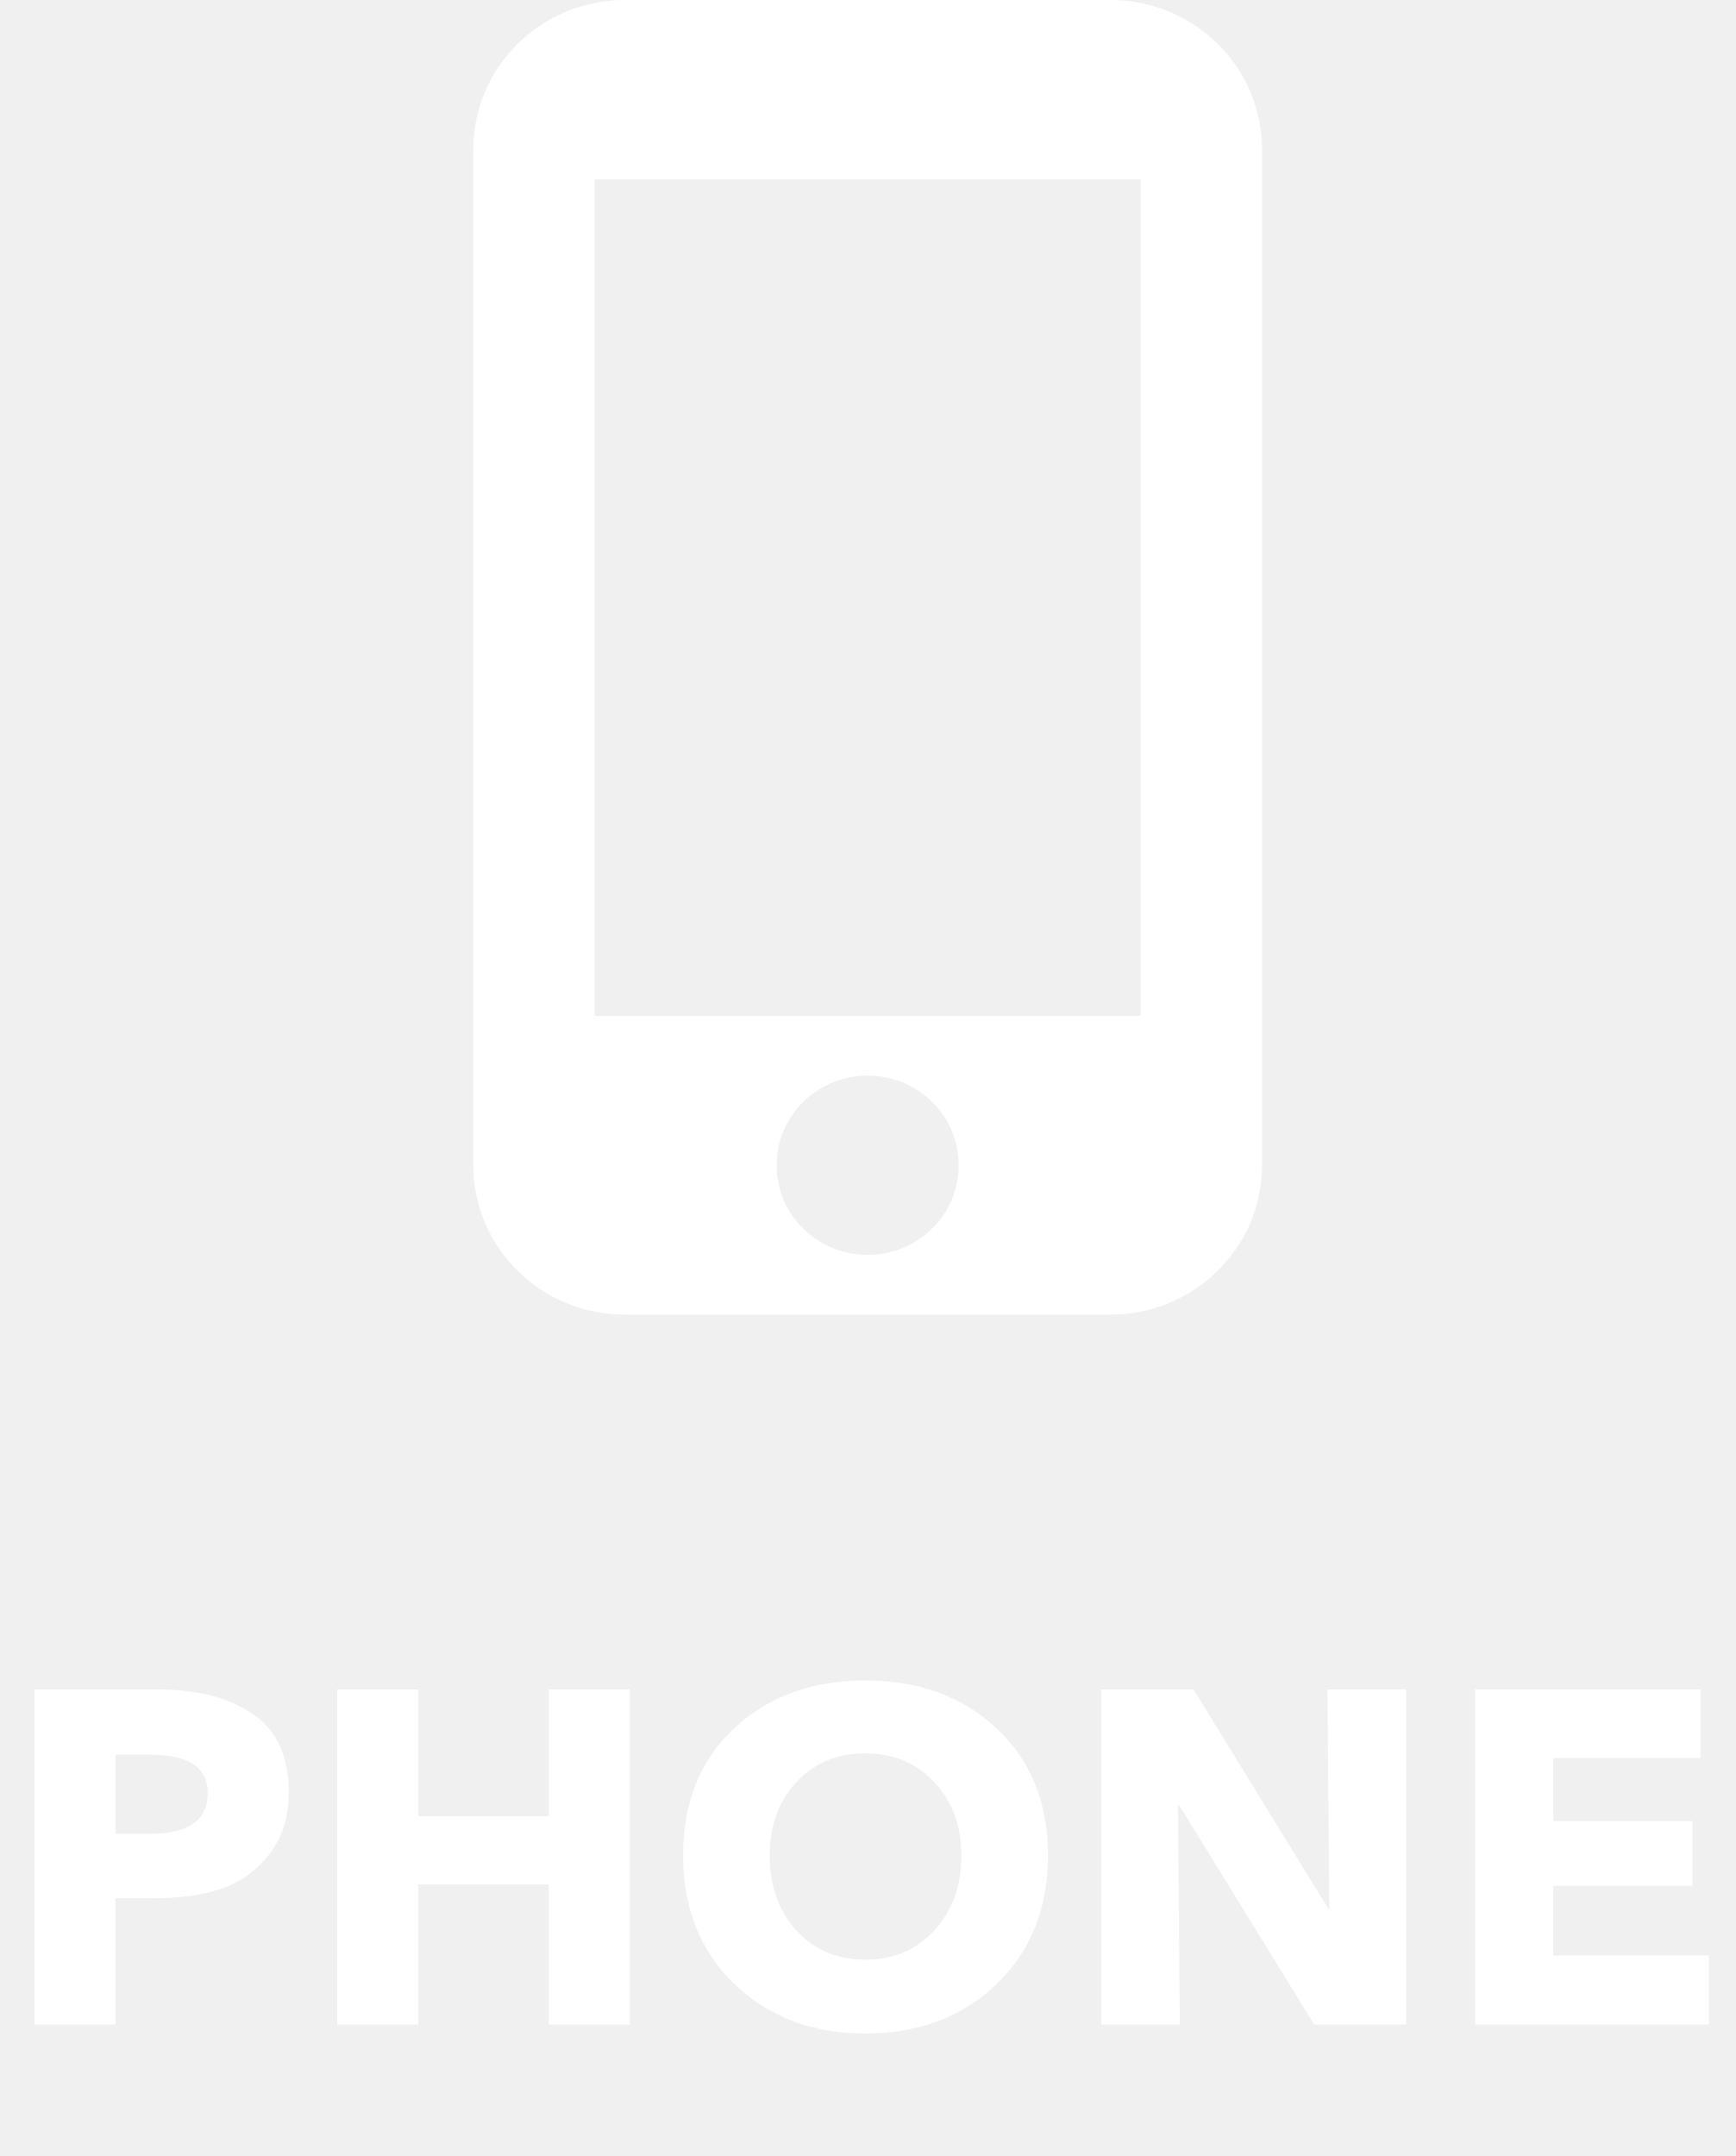
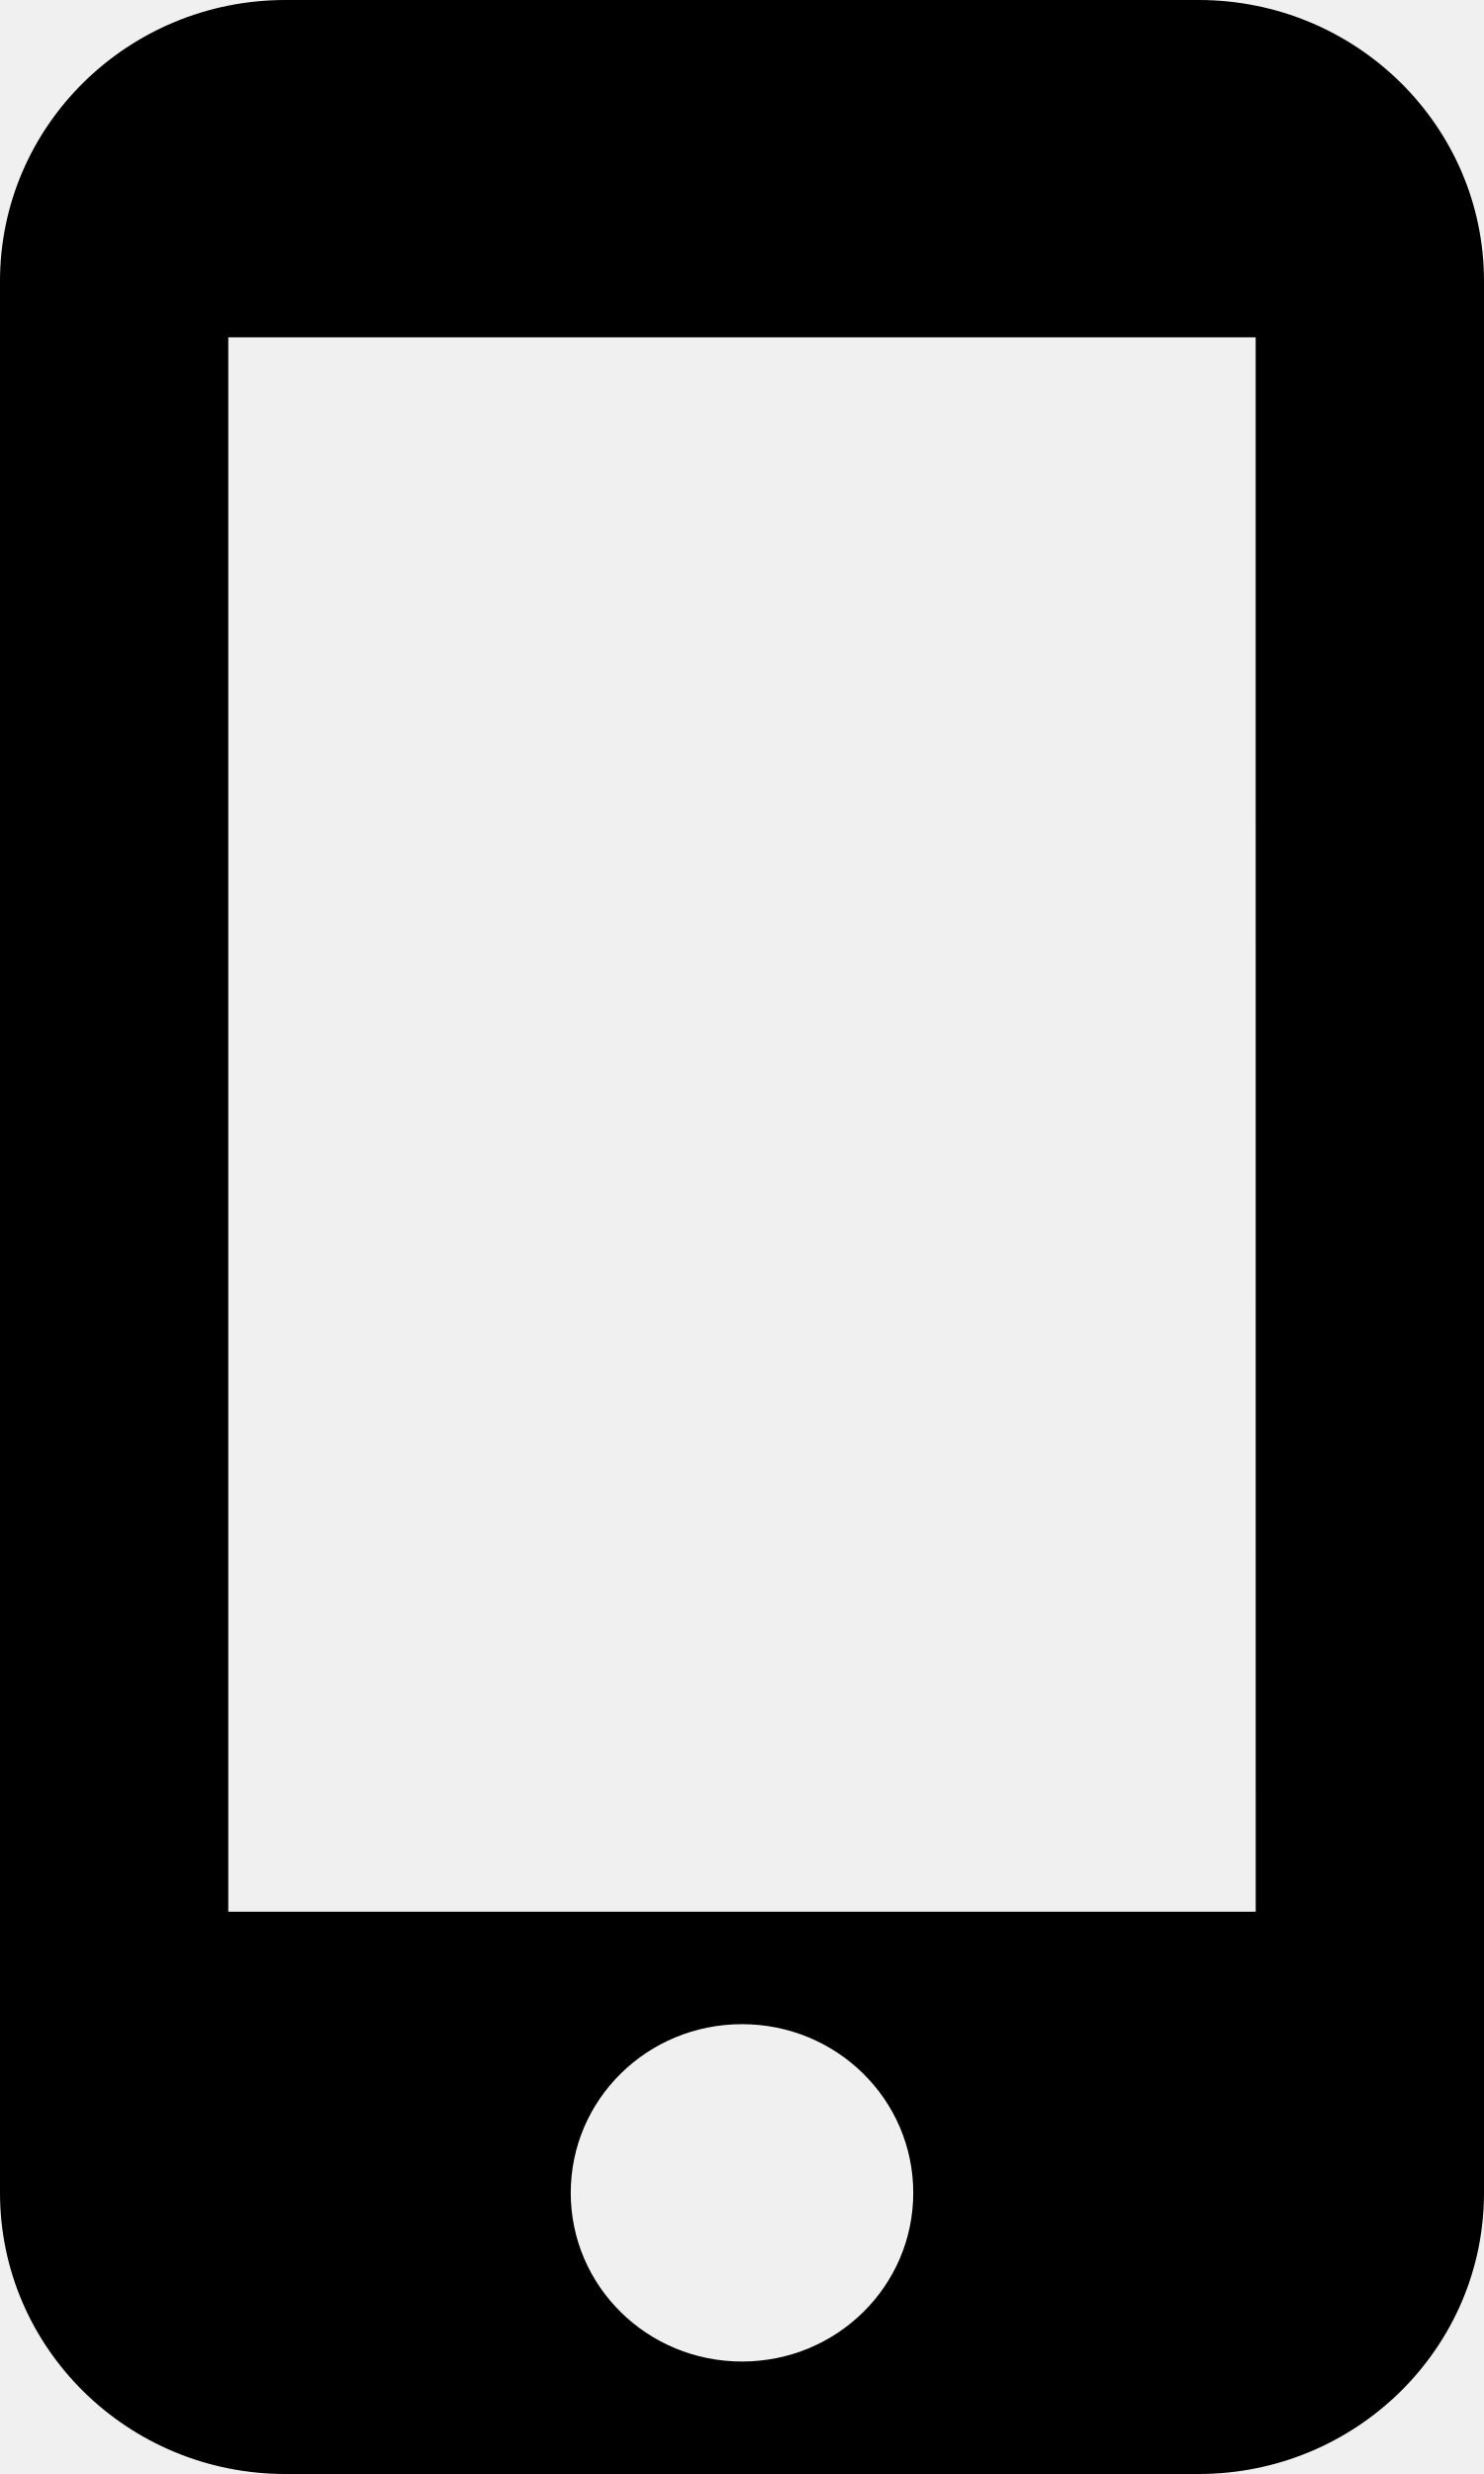
- <svg xmlns="http://www.w3.org/2000/svg" width="66" height="82" viewBox="0 0 66 82" fill="none">
-   <path d="M42.231 0H23.769C20.585 0 18 2.545 18 5.682V44.318C18 47.455 20.585 50 23.769 50H42.231C45.415 50 48 47.455 48 44.318V5.682C48 2.545 45.415 0 42.231 0ZM33 47.727C31.085 47.727 29.538 46.205 29.538 44.318C29.538 42.432 31.085 40.909 33 40.909C34.915 40.909 36.462 42.432 36.462 44.318C36.462 46.205 34.915 47.727 33 47.727ZM43.385 38.636H22.615V6.818H43.385V38.636Z" fill="white" />
-   <path d="M10.98 68.18C10.98 69.116 10.734 69.896 10.242 70.52C9.762 71.144 9.156 71.582 8.424 71.834C7.704 72.074 6.87 72.194 5.922 72.194H4.392V77H1.314V64.256H5.994C7.506 64.256 8.712 64.568 9.612 65.192C10.524 65.804 10.98 66.8 10.98 68.18ZM7.902 68.198C7.902 67.226 7.182 66.74 5.742 66.74H4.392V69.746H5.688C7.164 69.746 7.902 69.23 7.902 68.198ZM23.952 77H20.874V71.672H15.906V77H12.828V64.256H15.906V69.08H20.874V64.256H23.952V77ZM39.858 70.574C39.858 72.578 39.204 74.21 37.896 75.47C36.588 76.718 34.926 77.342 32.91 77.342C30.906 77.342 29.25 76.718 27.942 75.47C26.634 74.21 25.98 72.578 25.98 70.574C25.98 68.558 26.628 66.944 27.924 65.732C29.232 64.52 30.894 63.914 32.91 63.914C34.938 63.914 36.6 64.52 37.896 65.732C39.204 66.944 39.858 68.558 39.858 70.574ZM36.564 70.574C36.564 69.446 36.222 68.516 35.538 67.784C34.854 67.052 33.978 66.686 32.91 66.686C31.842 66.686 30.966 67.052 30.282 67.784C29.61 68.516 29.274 69.446 29.274 70.574C29.274 71.726 29.61 72.674 30.282 73.418C30.966 74.162 31.842 74.534 32.91 74.534C33.978 74.534 34.854 74.162 35.538 73.418C36.222 72.674 36.564 71.726 36.564 70.574ZM53.476 77H49.984L44.854 68.666H44.8L44.872 77H41.884V64.256H45.394L50.506 72.572H50.56L50.488 64.256H53.476V77ZM64.997 77H56.105V64.256H64.673V66.866H59.075V69.26H64.367V71.726H59.075V74.372H64.997V77Z" fill="white" />
+ <svg xmlns="http://www.w3.org/2000/svg" width="30" height="50" viewBox="0 0 30 50" fill="none" version="1.1" id="svg6">
+   <defs id="defs10" />
+   <path d="M 24.231,0 H 5.769 C 2.585,0 0,2.545 0,5.682 V 44.318 C 0,47.455 2.585,50 5.769,50 H 24.231 C 27.415,50 30,47.455 30,44.318 V 5.682 C 30,2.545 27.415,0 24.231,0 Z M 15,47.727 c -1.915,0 -3.462,-1.523 -3.462,-3.409 0,-1.886 1.546,-3.409 3.462,-3.409 1.915,0 3.462,1.523 3.462,3.409 0,1.886 -1.546,3.409 -3.462,3.409 z M 25.385,38.636 H 4.615 V 6.818 h 20.769 z" fill="white" id="path2" style="fill:#000000;fill-opacity:1" />
</svg>
